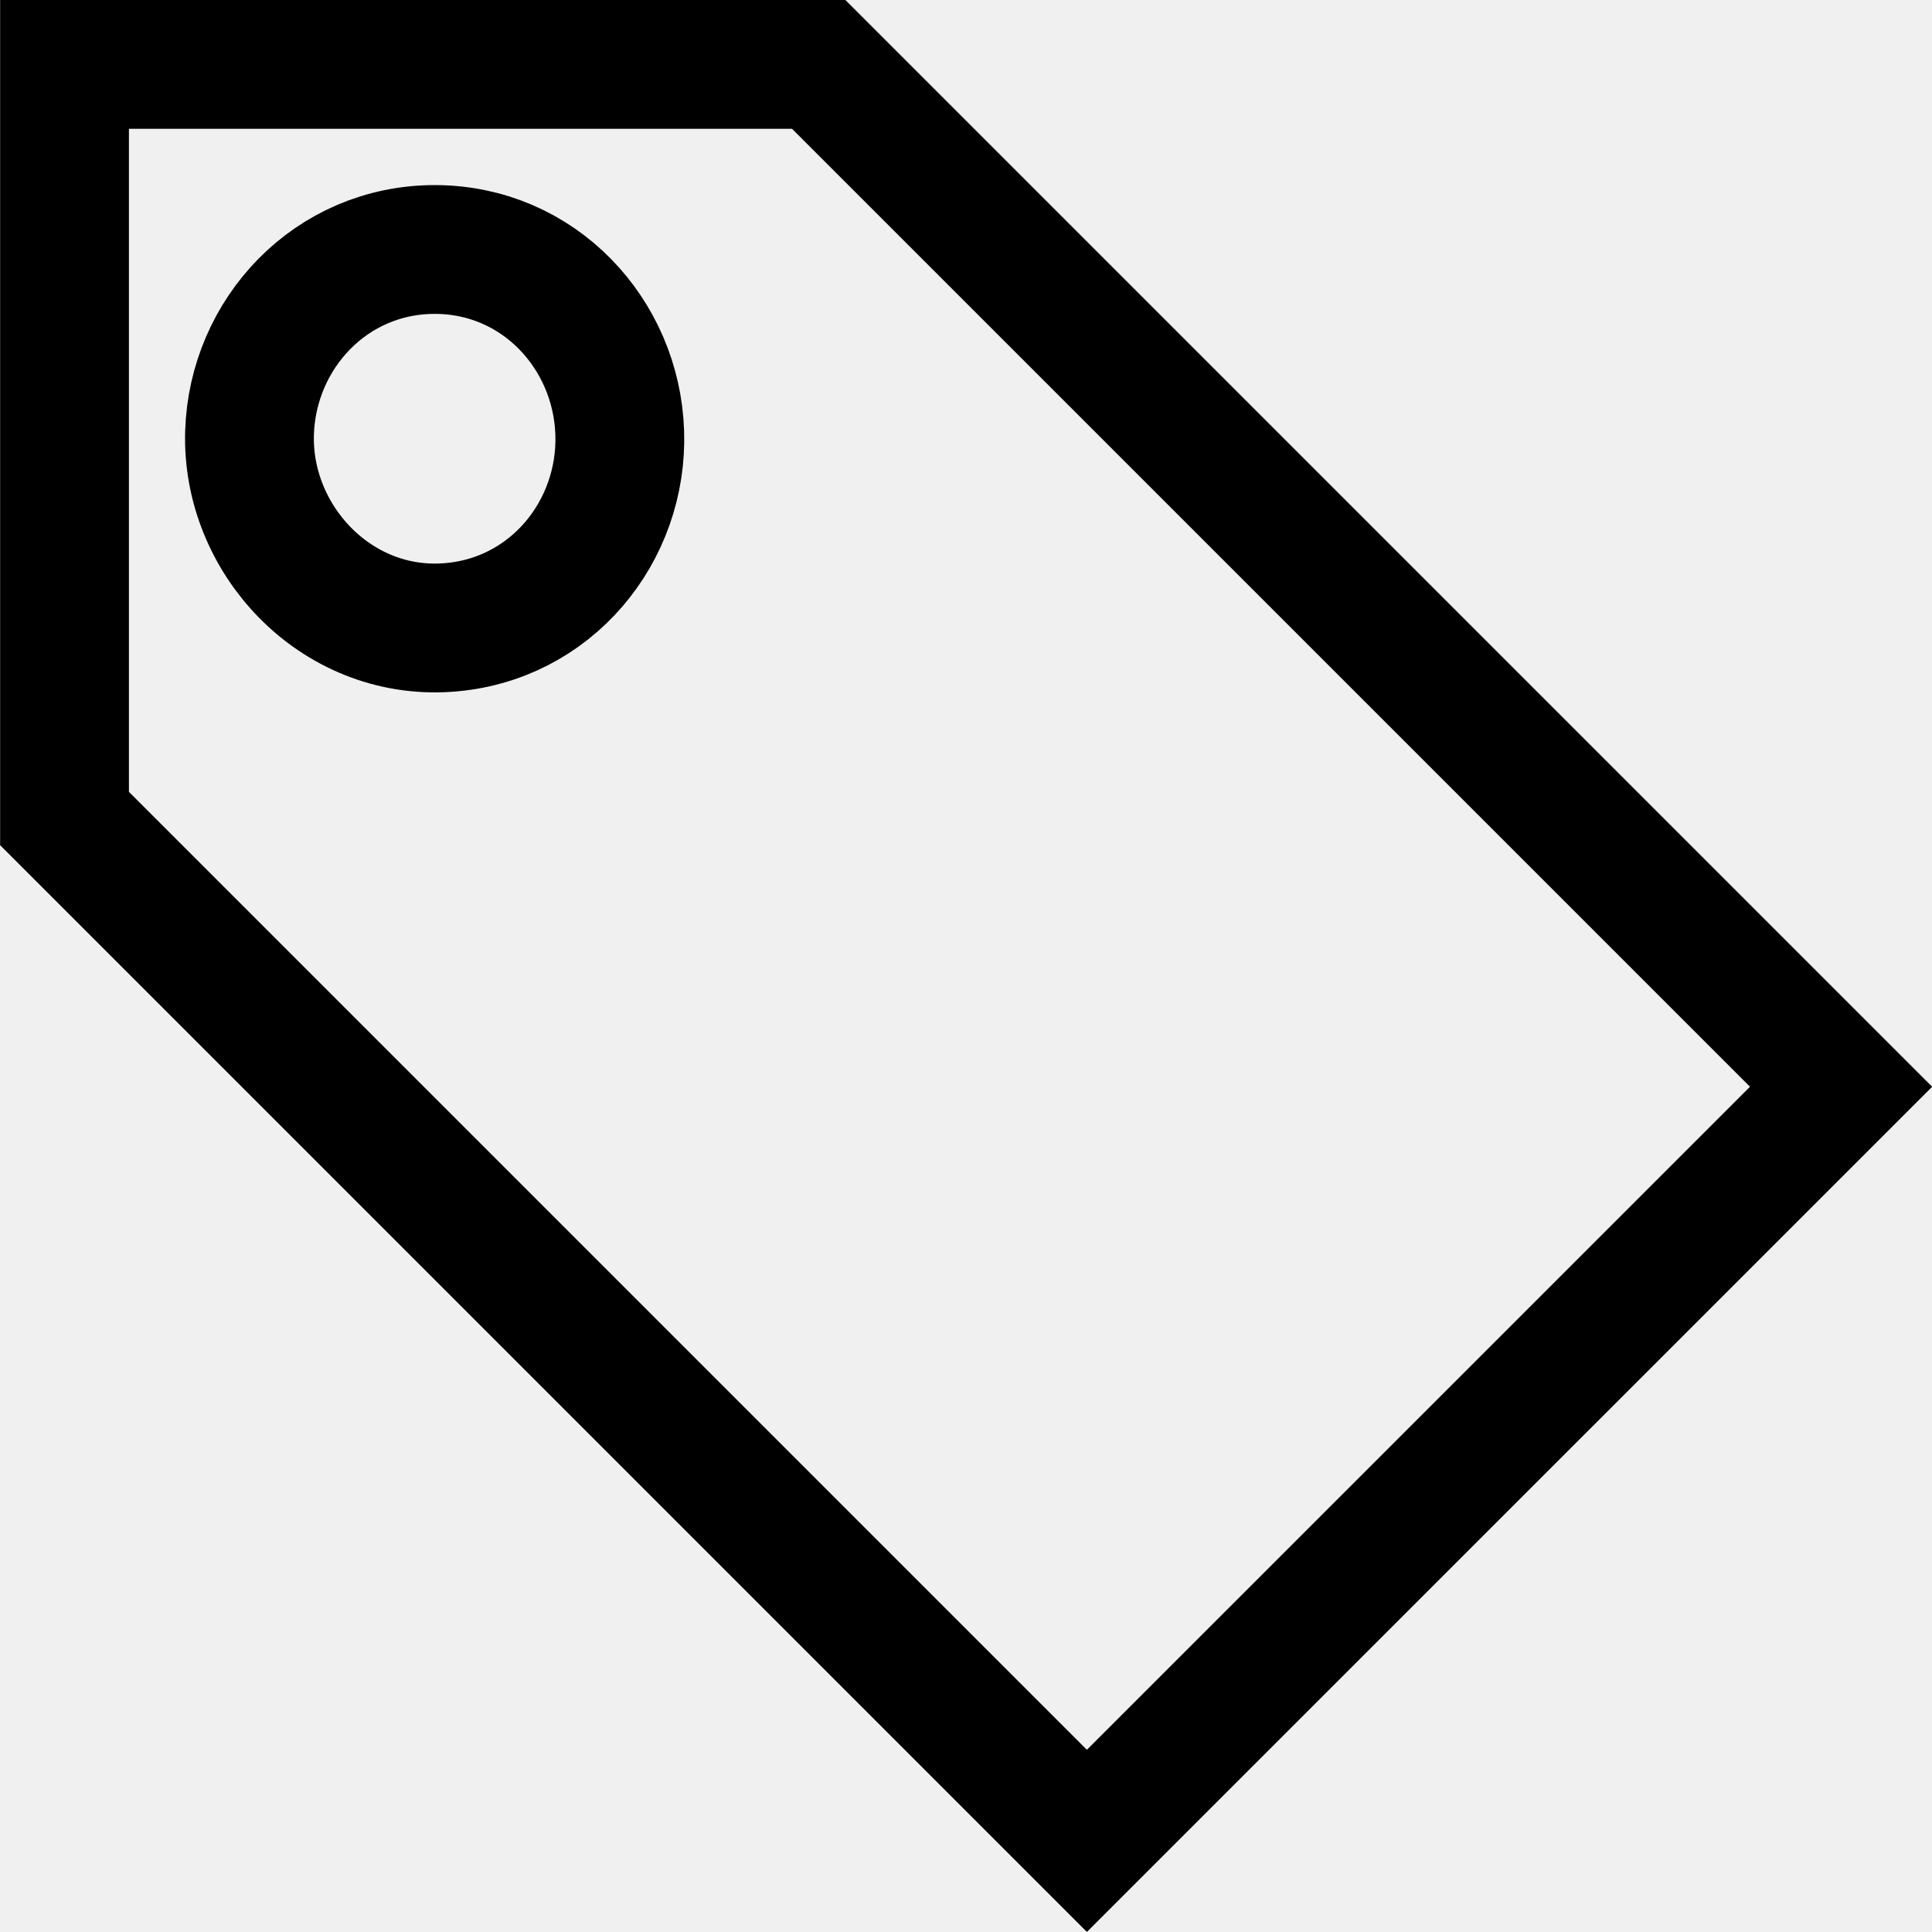
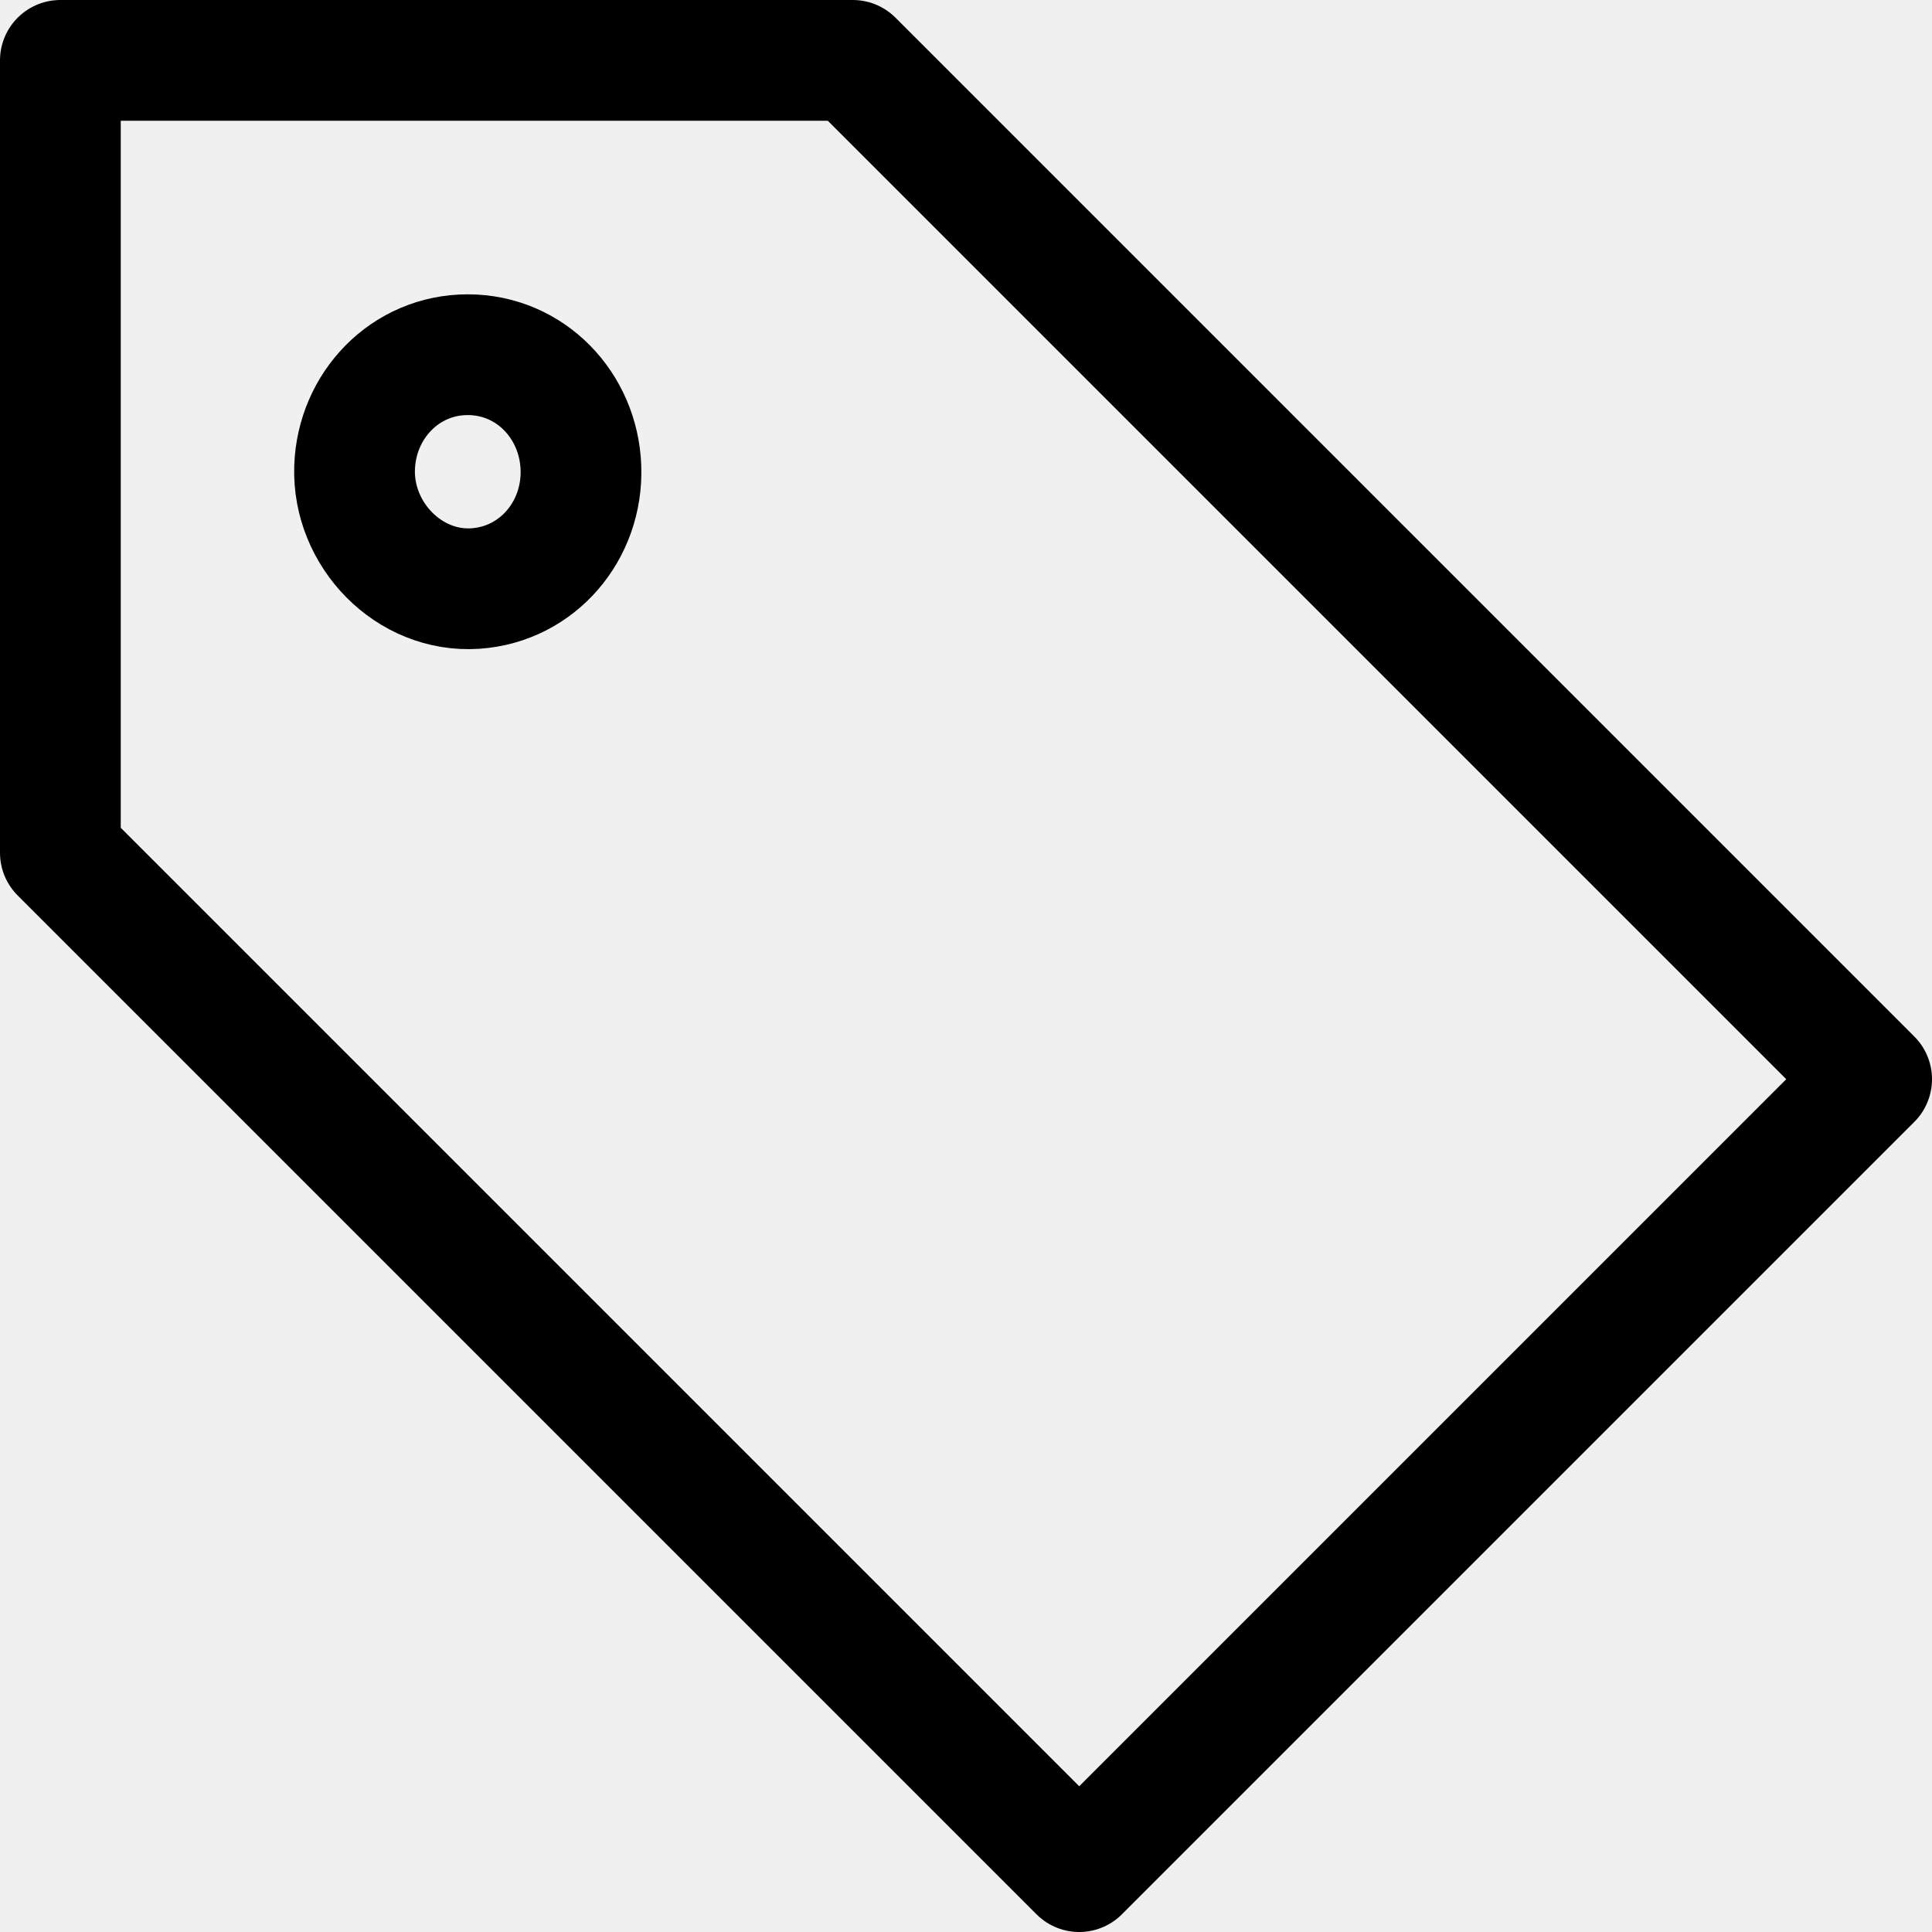
- <svg xmlns="http://www.w3.org/2000/svg" width="30" height="30" viewBox="0 0 30 30" fill="none">
-   <g id="tags" clip-path="url(#clip0_487_760)">
-     <path id="Vector" d="M1.002 12.71L1.002 1L12.713 1L28.588 16.875L16.877 28.585L1.002 12.71ZM6.753 3.874C5.136 3.873 3.925 5.182 3.875 6.715C3.821 8.364 5.204 9.861 6.941 9.745C8.556 9.637 9.677 8.248 9.623 6.713C9.57 5.186 8.369 3.876 6.753 3.874Z" stroke="black" stroke-width="2" />
-   </g>
-   <defs>
-     <clipPath id="clip0_487_760">
-       <rect width="30" height="30" fill="white" />
-     </clipPath>
-   </defs>
+ <svg xmlns="http://www.w3.org/2000/svg" width="32" height="32" viewBox="0 0 32 32" fill="none">
+   <path id="Vector" d="M14.125 1L1 1L1 14.125L17.875 31L31 17.875L14.125 1ZM5.873 7.748C5.907 6.713 6.714 5.873 7.75 5.875C8.784 5.876 9.586 6.714 9.622 7.748C9.658 8.785 8.908 9.678 7.873 9.748C6.771 9.821 5.837 8.852 5.873 7.748Z" stroke="black" stroke-width="2" stroke-linejoin="round" />
</svg>
